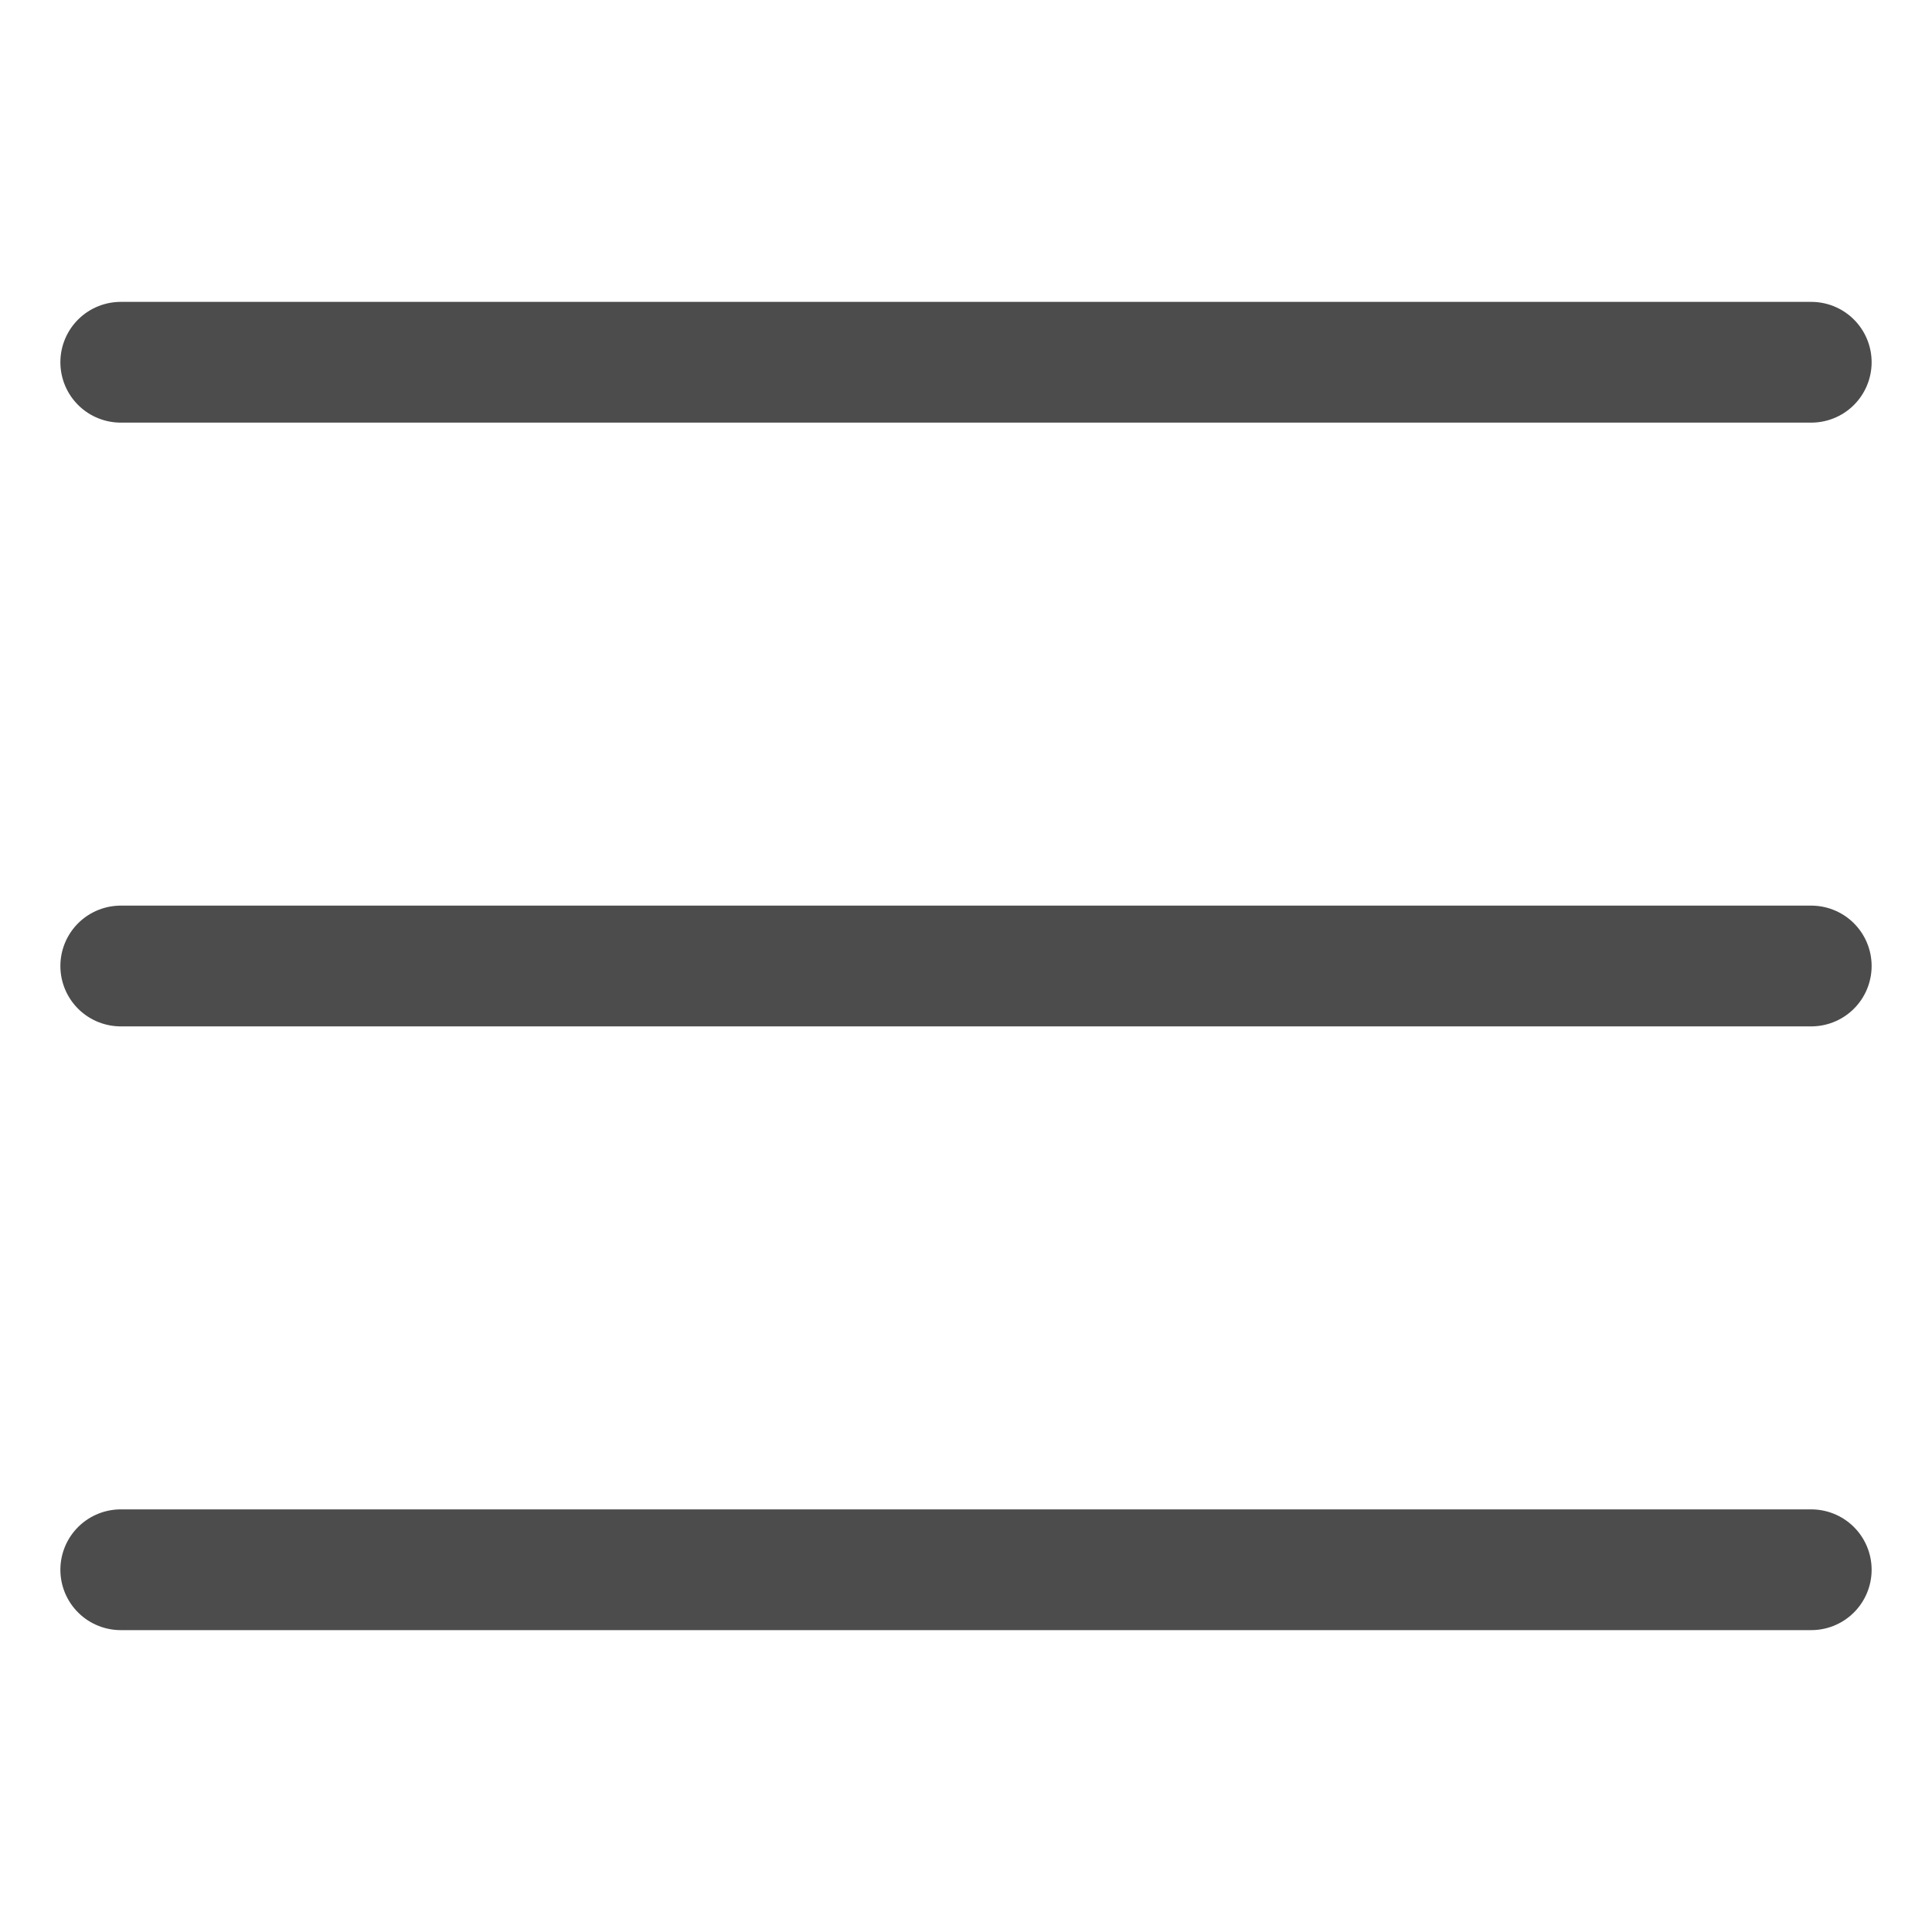
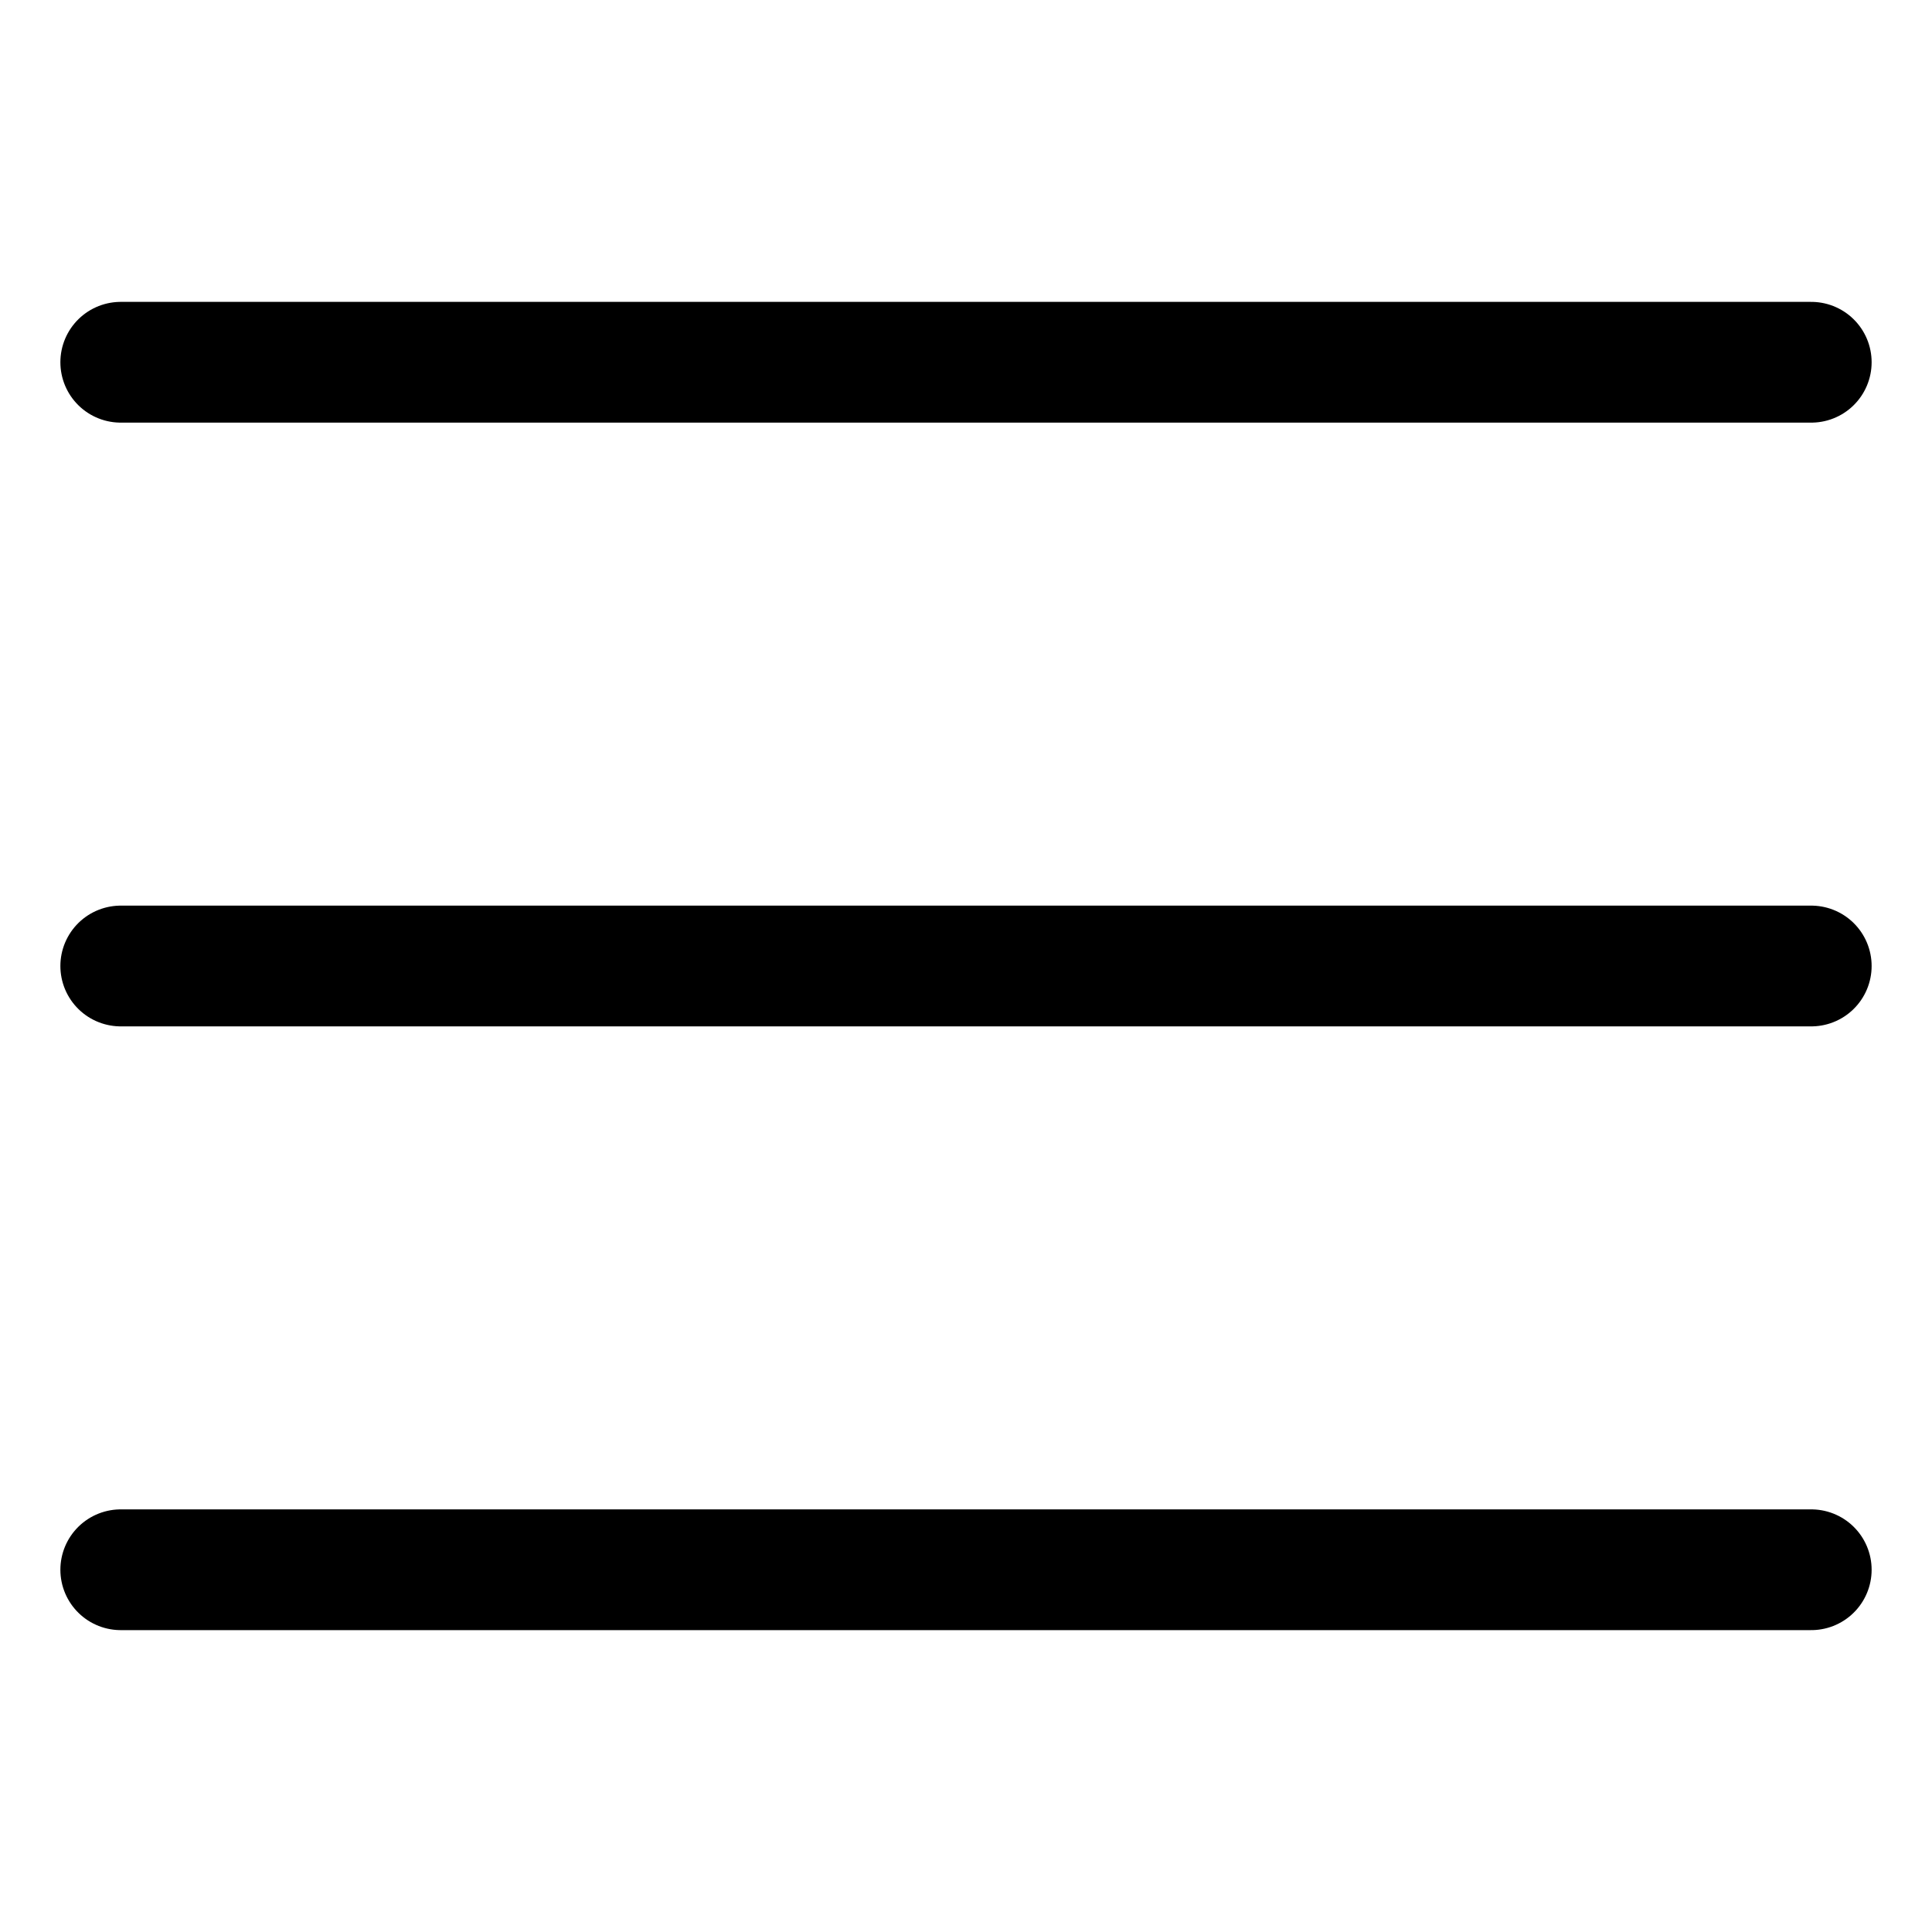
<svg xmlns="http://www.w3.org/2000/svg" width="16" height="16" viewBox="0 0 16 16" fill="none">
-   <path d="M1 3L15 3" stroke="currentColor" stroke-opacity="0.7" stroke-linecap="round" stroke-linejoin="round" />
-   <path d="M1 8L15 8" stroke="currentColor" stroke-opacity="0.7" stroke-linecap="round" stroke-linejoin="round" />
-   <path d="M1 13L15 13" stroke="currentColor" stroke-opacity="0.7" stroke-linecap="round" stroke-linejoin="round" />
+   <path d="M1 3L15 3" stroke="currentColor" stroke-linecap="round" stroke-linejoin="round" />
+   <path d="M1 8L15 8" stroke="currentColor" stroke-linecap="round" stroke-linejoin="round" />
+   <path d="M1 13L15 13" stroke="currentColor" stroke-linecap="round" stroke-linejoin="round" />
</svg>
